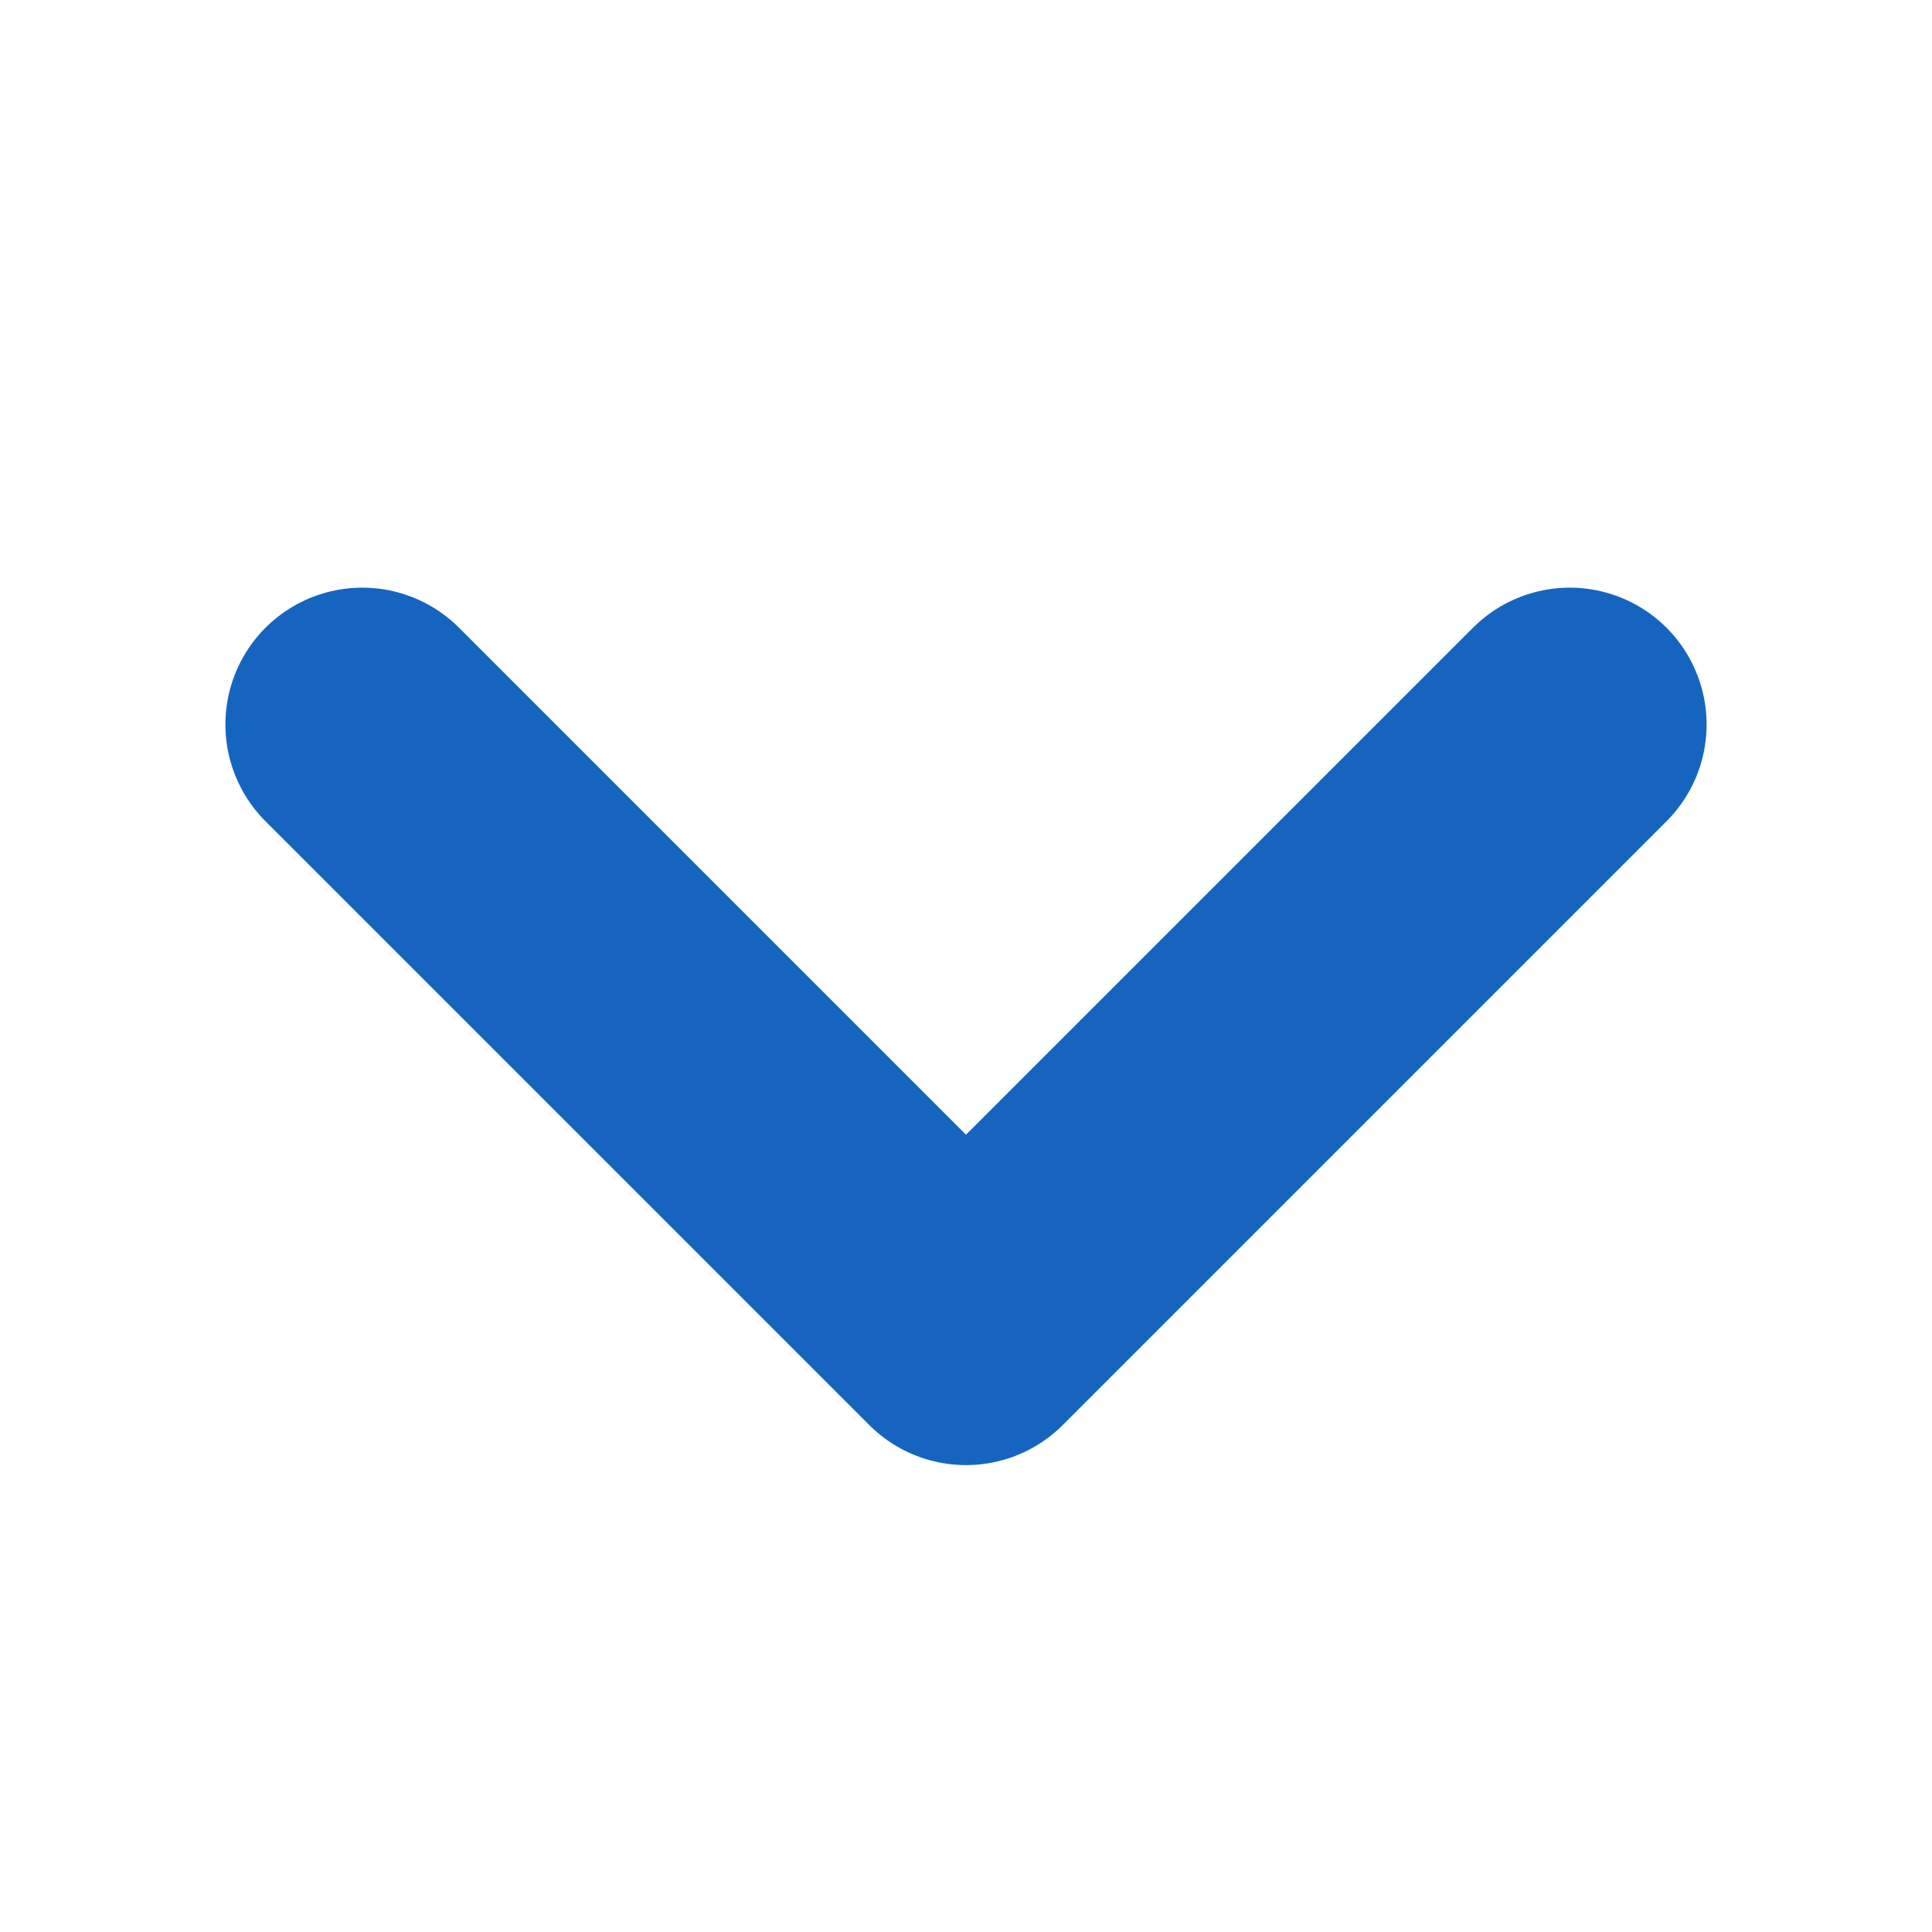
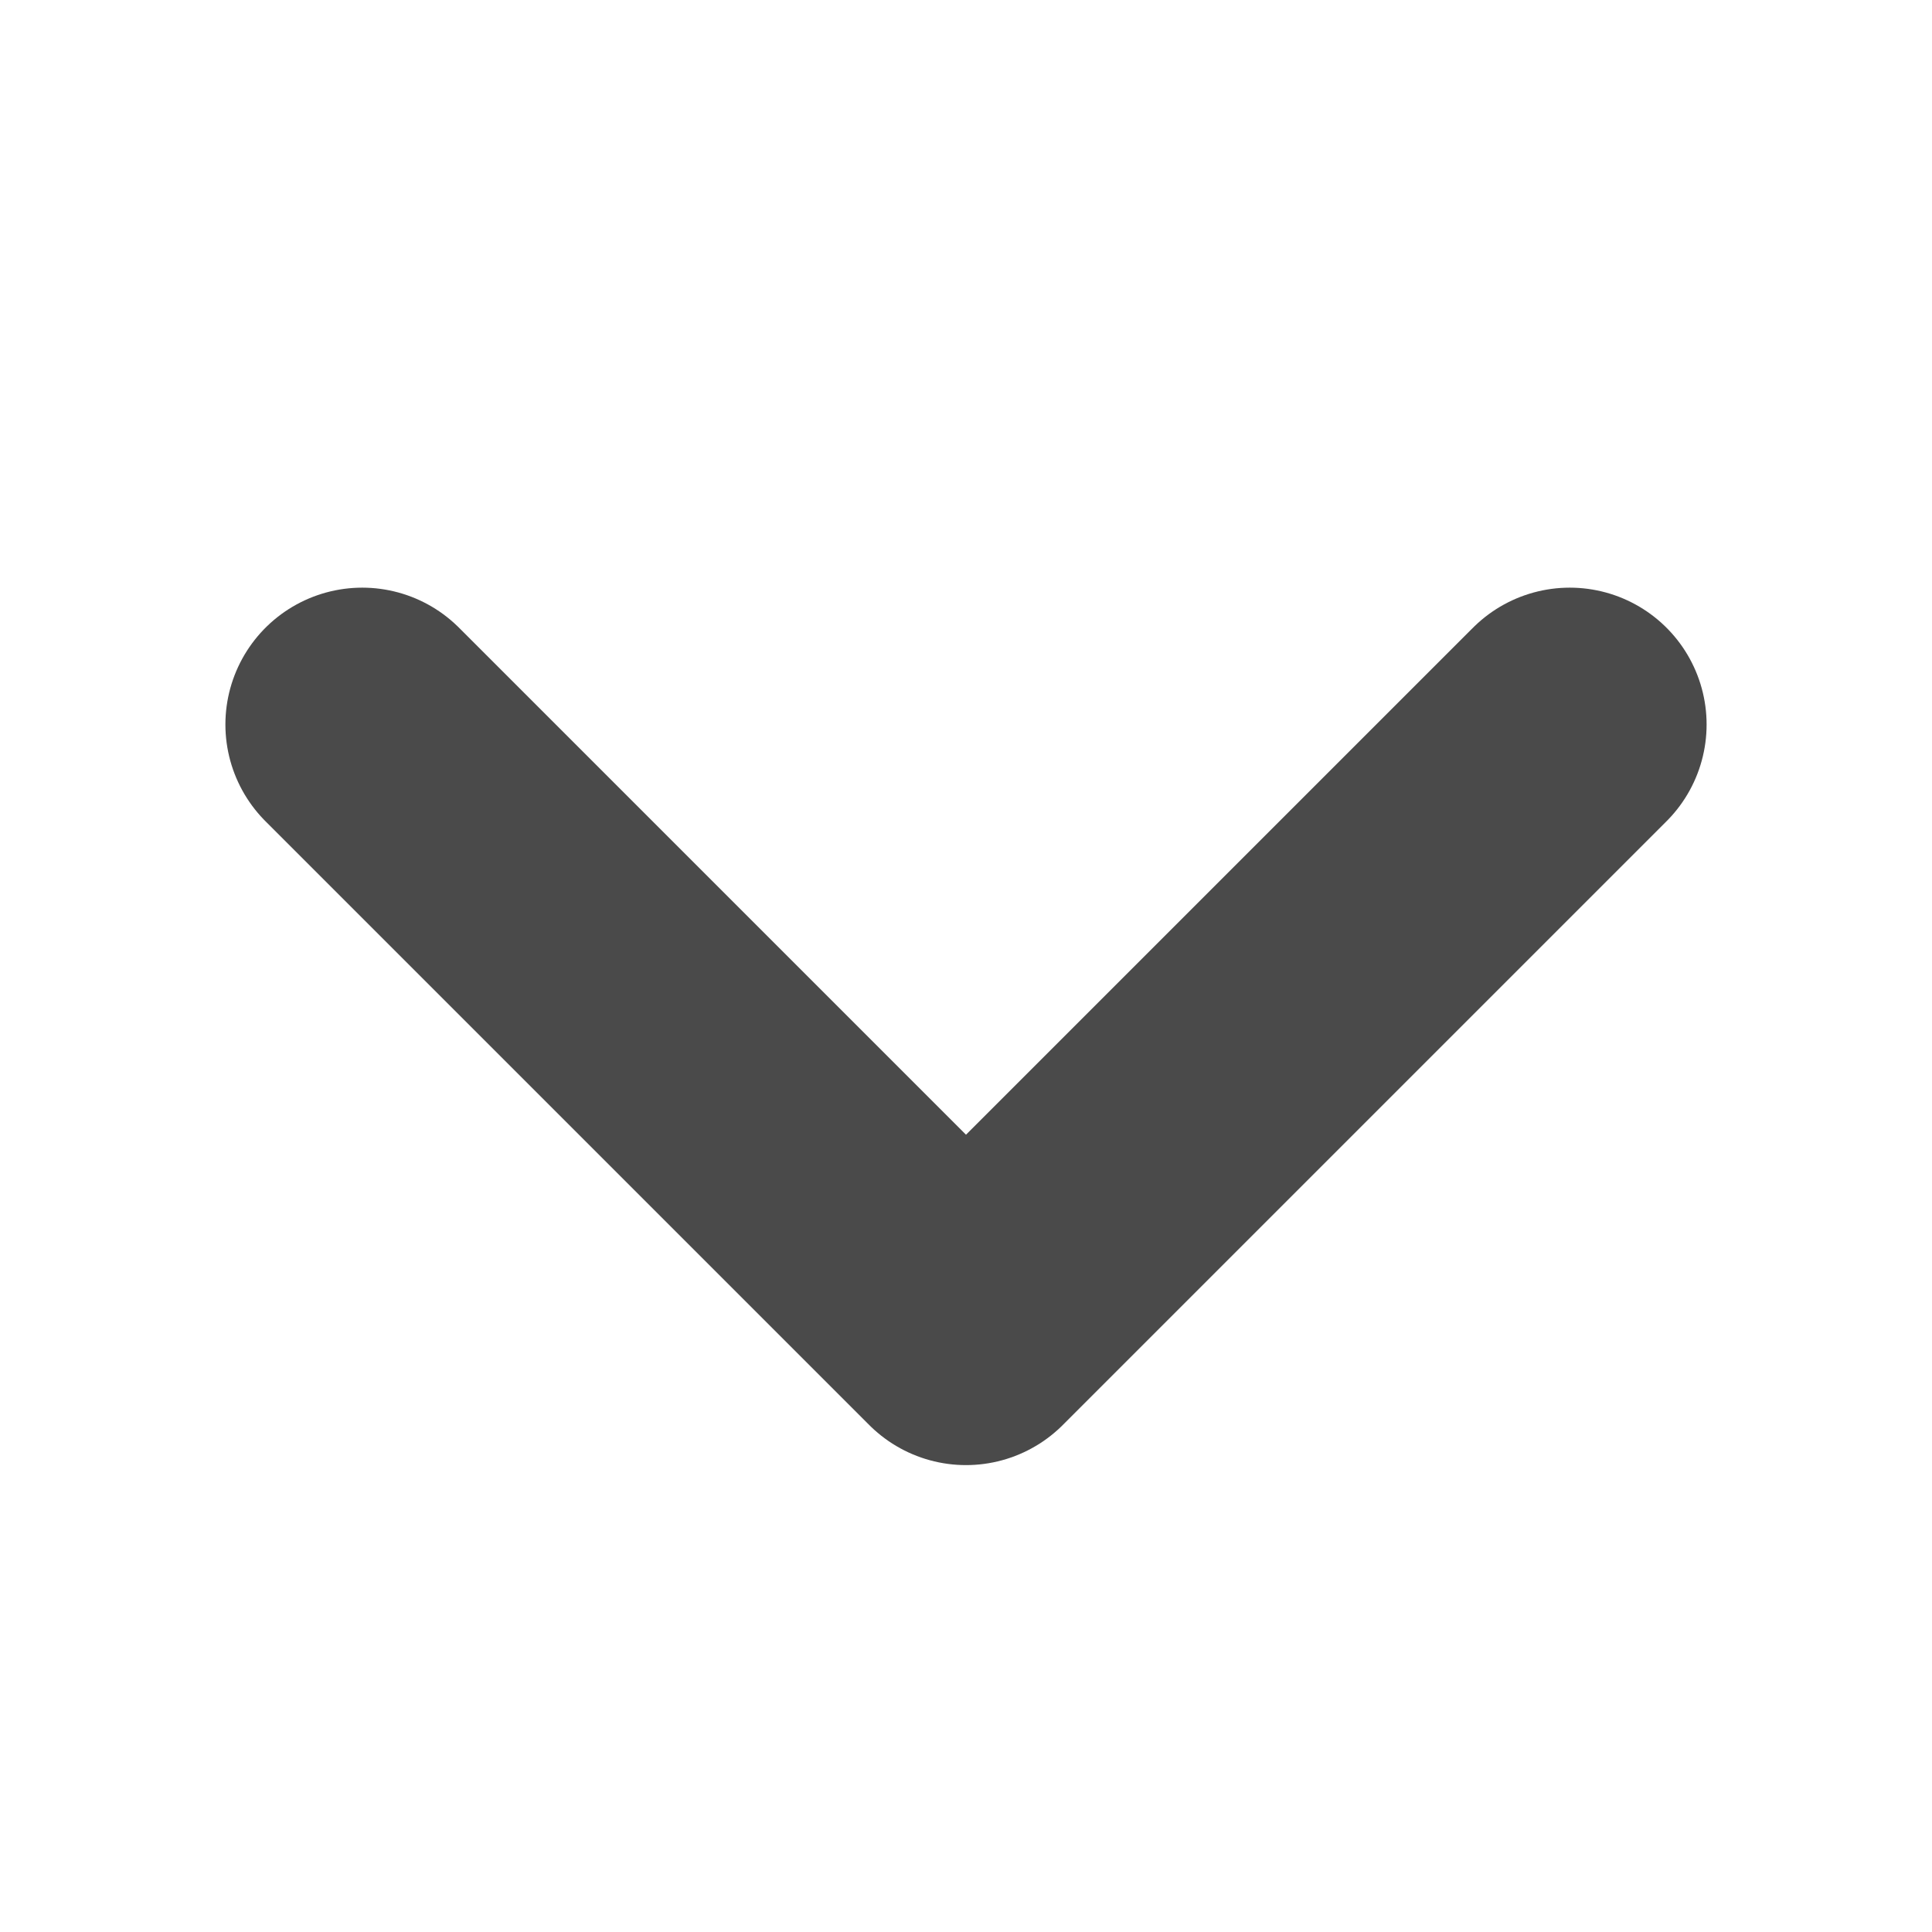
<svg xmlns="http://www.w3.org/2000/svg" width="12" height="12" viewBox="0 0 12 12">
-   <path d="m2.25 4.5 3.75 3.75L9.75 4.5" fill="none" stroke="#1565c0" stroke-width="1.7" stroke-linecap="round" stroke-linejoin="round" />
+   <path d="m2.25 4.5 3.75 3.75L9.75 4.5" fill="none" stroke="#4a4a4a" stroke-width="1.7" stroke-linecap="round" stroke-linejoin="round" />
</svg>
